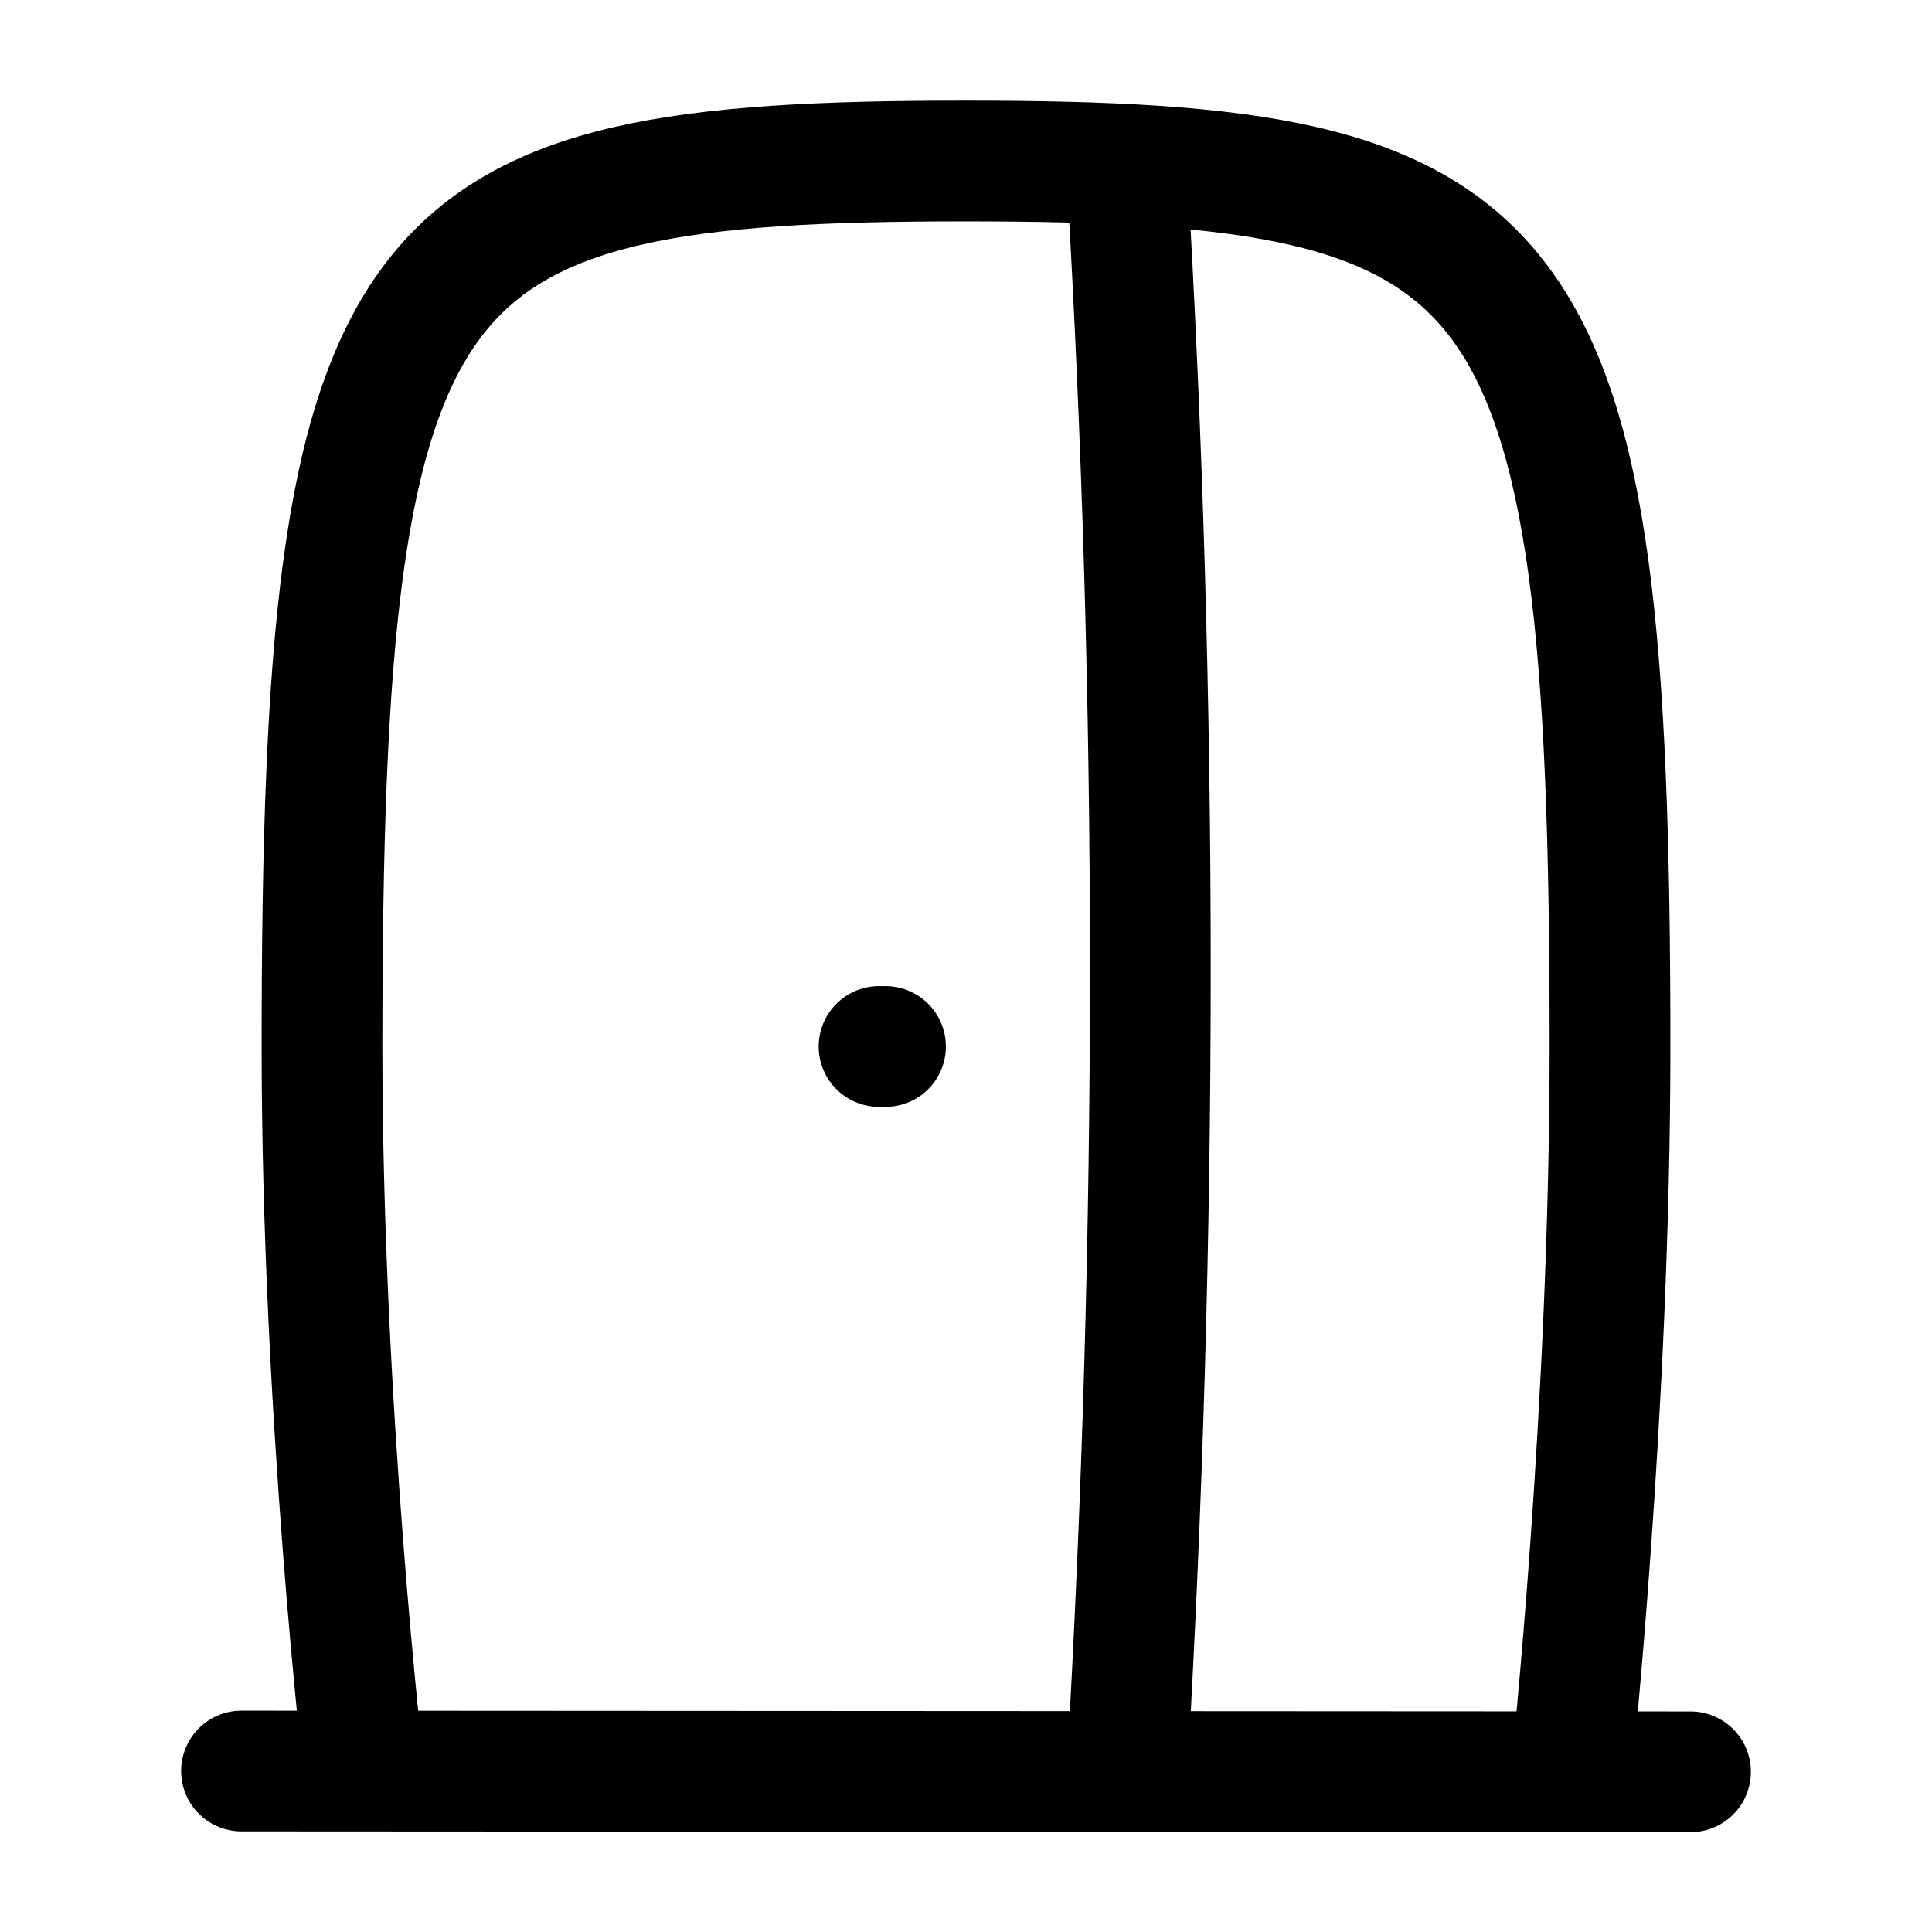
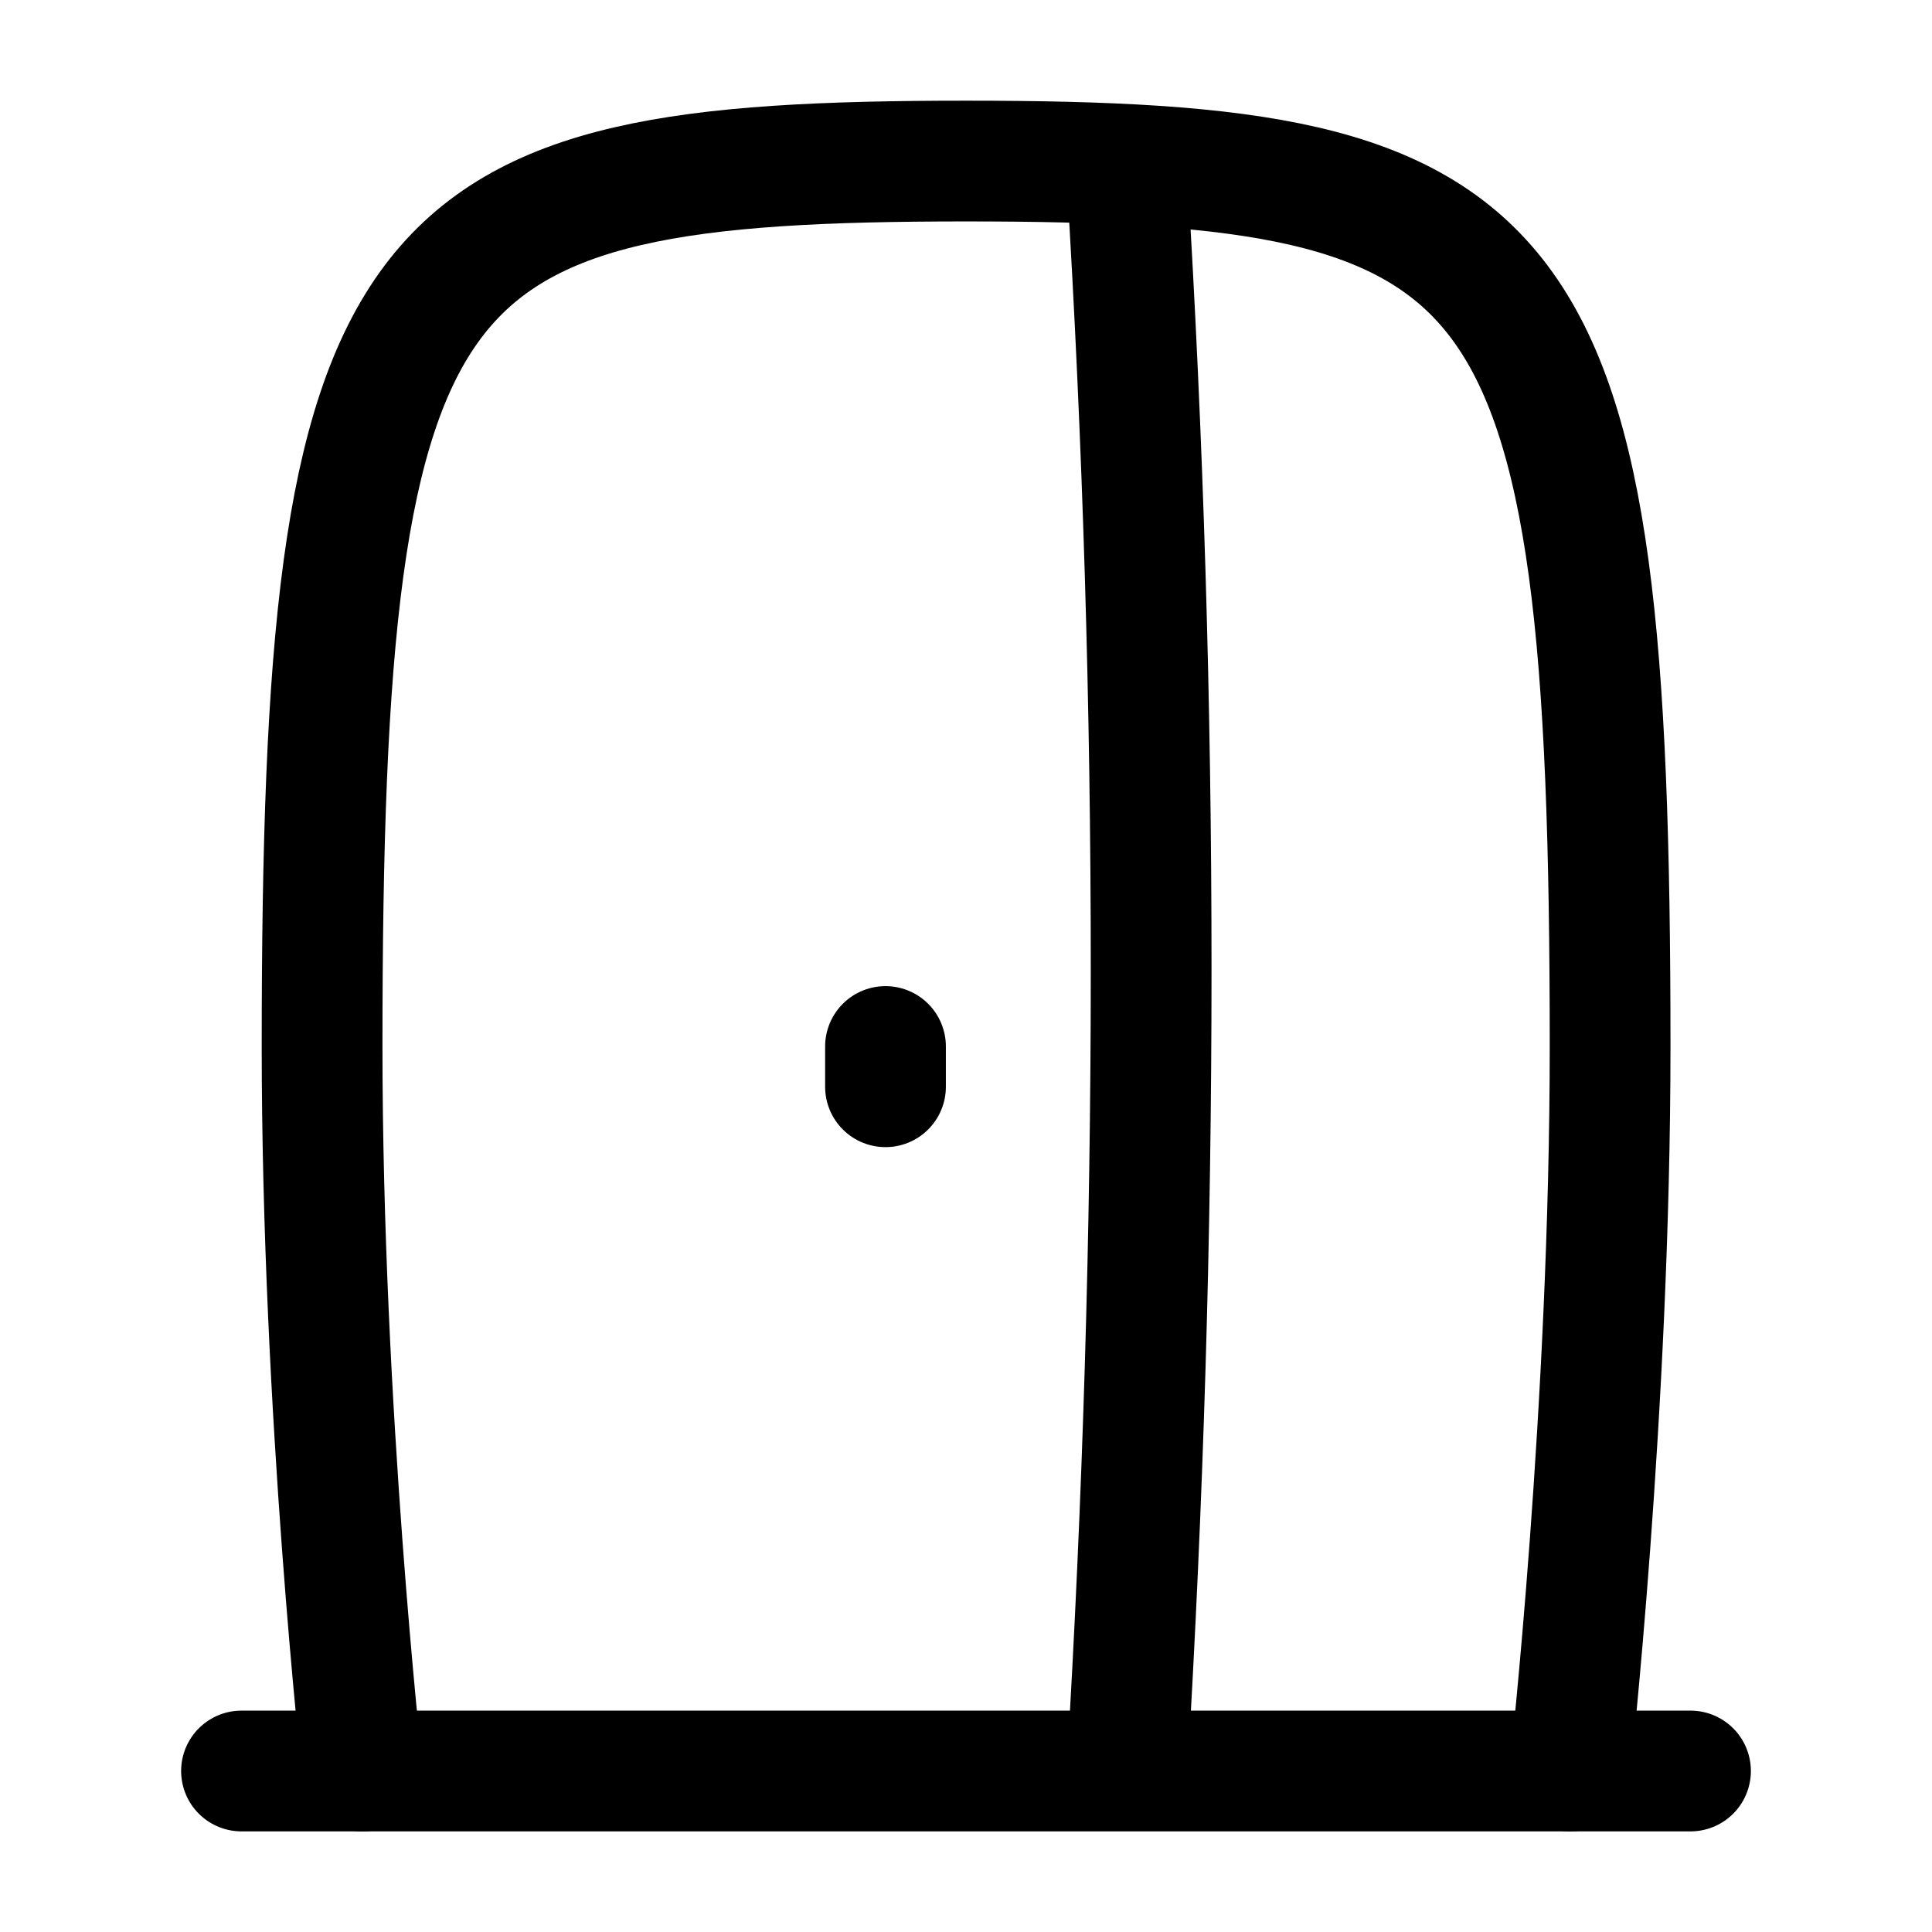
<svg fill="none" stroke="currentColor" stroke-linecap="round" stroke-linejoin="round" stroke-width="1.5" viewBox="0 0 24 24" width="24" height="24">
  <g>
-     <path d="m3 22 18 .01M19.52 22s.48-4.49.48-9c0-10-1-11-8.01-11S4 3 4 13c0 4.51.52 9 .52 9M11 13h-.08" />
-     <path d="M14 2.162q.58 9.84 0 19.84" />
+     <path d="M3 22h18" />
+     <path d="M-50-67.5s-4.5-.5-9-.5c-10 0-11 1-11 8s1 8 11 8c4.5 0 9-.5 9-.5" transform="matrix(0 .99999 -1.00002 0 -48 72)" />
+     <path d="M14 2.192q.6 9.8 0 19.8M11 13v.5" />
  </g>
</svg>
